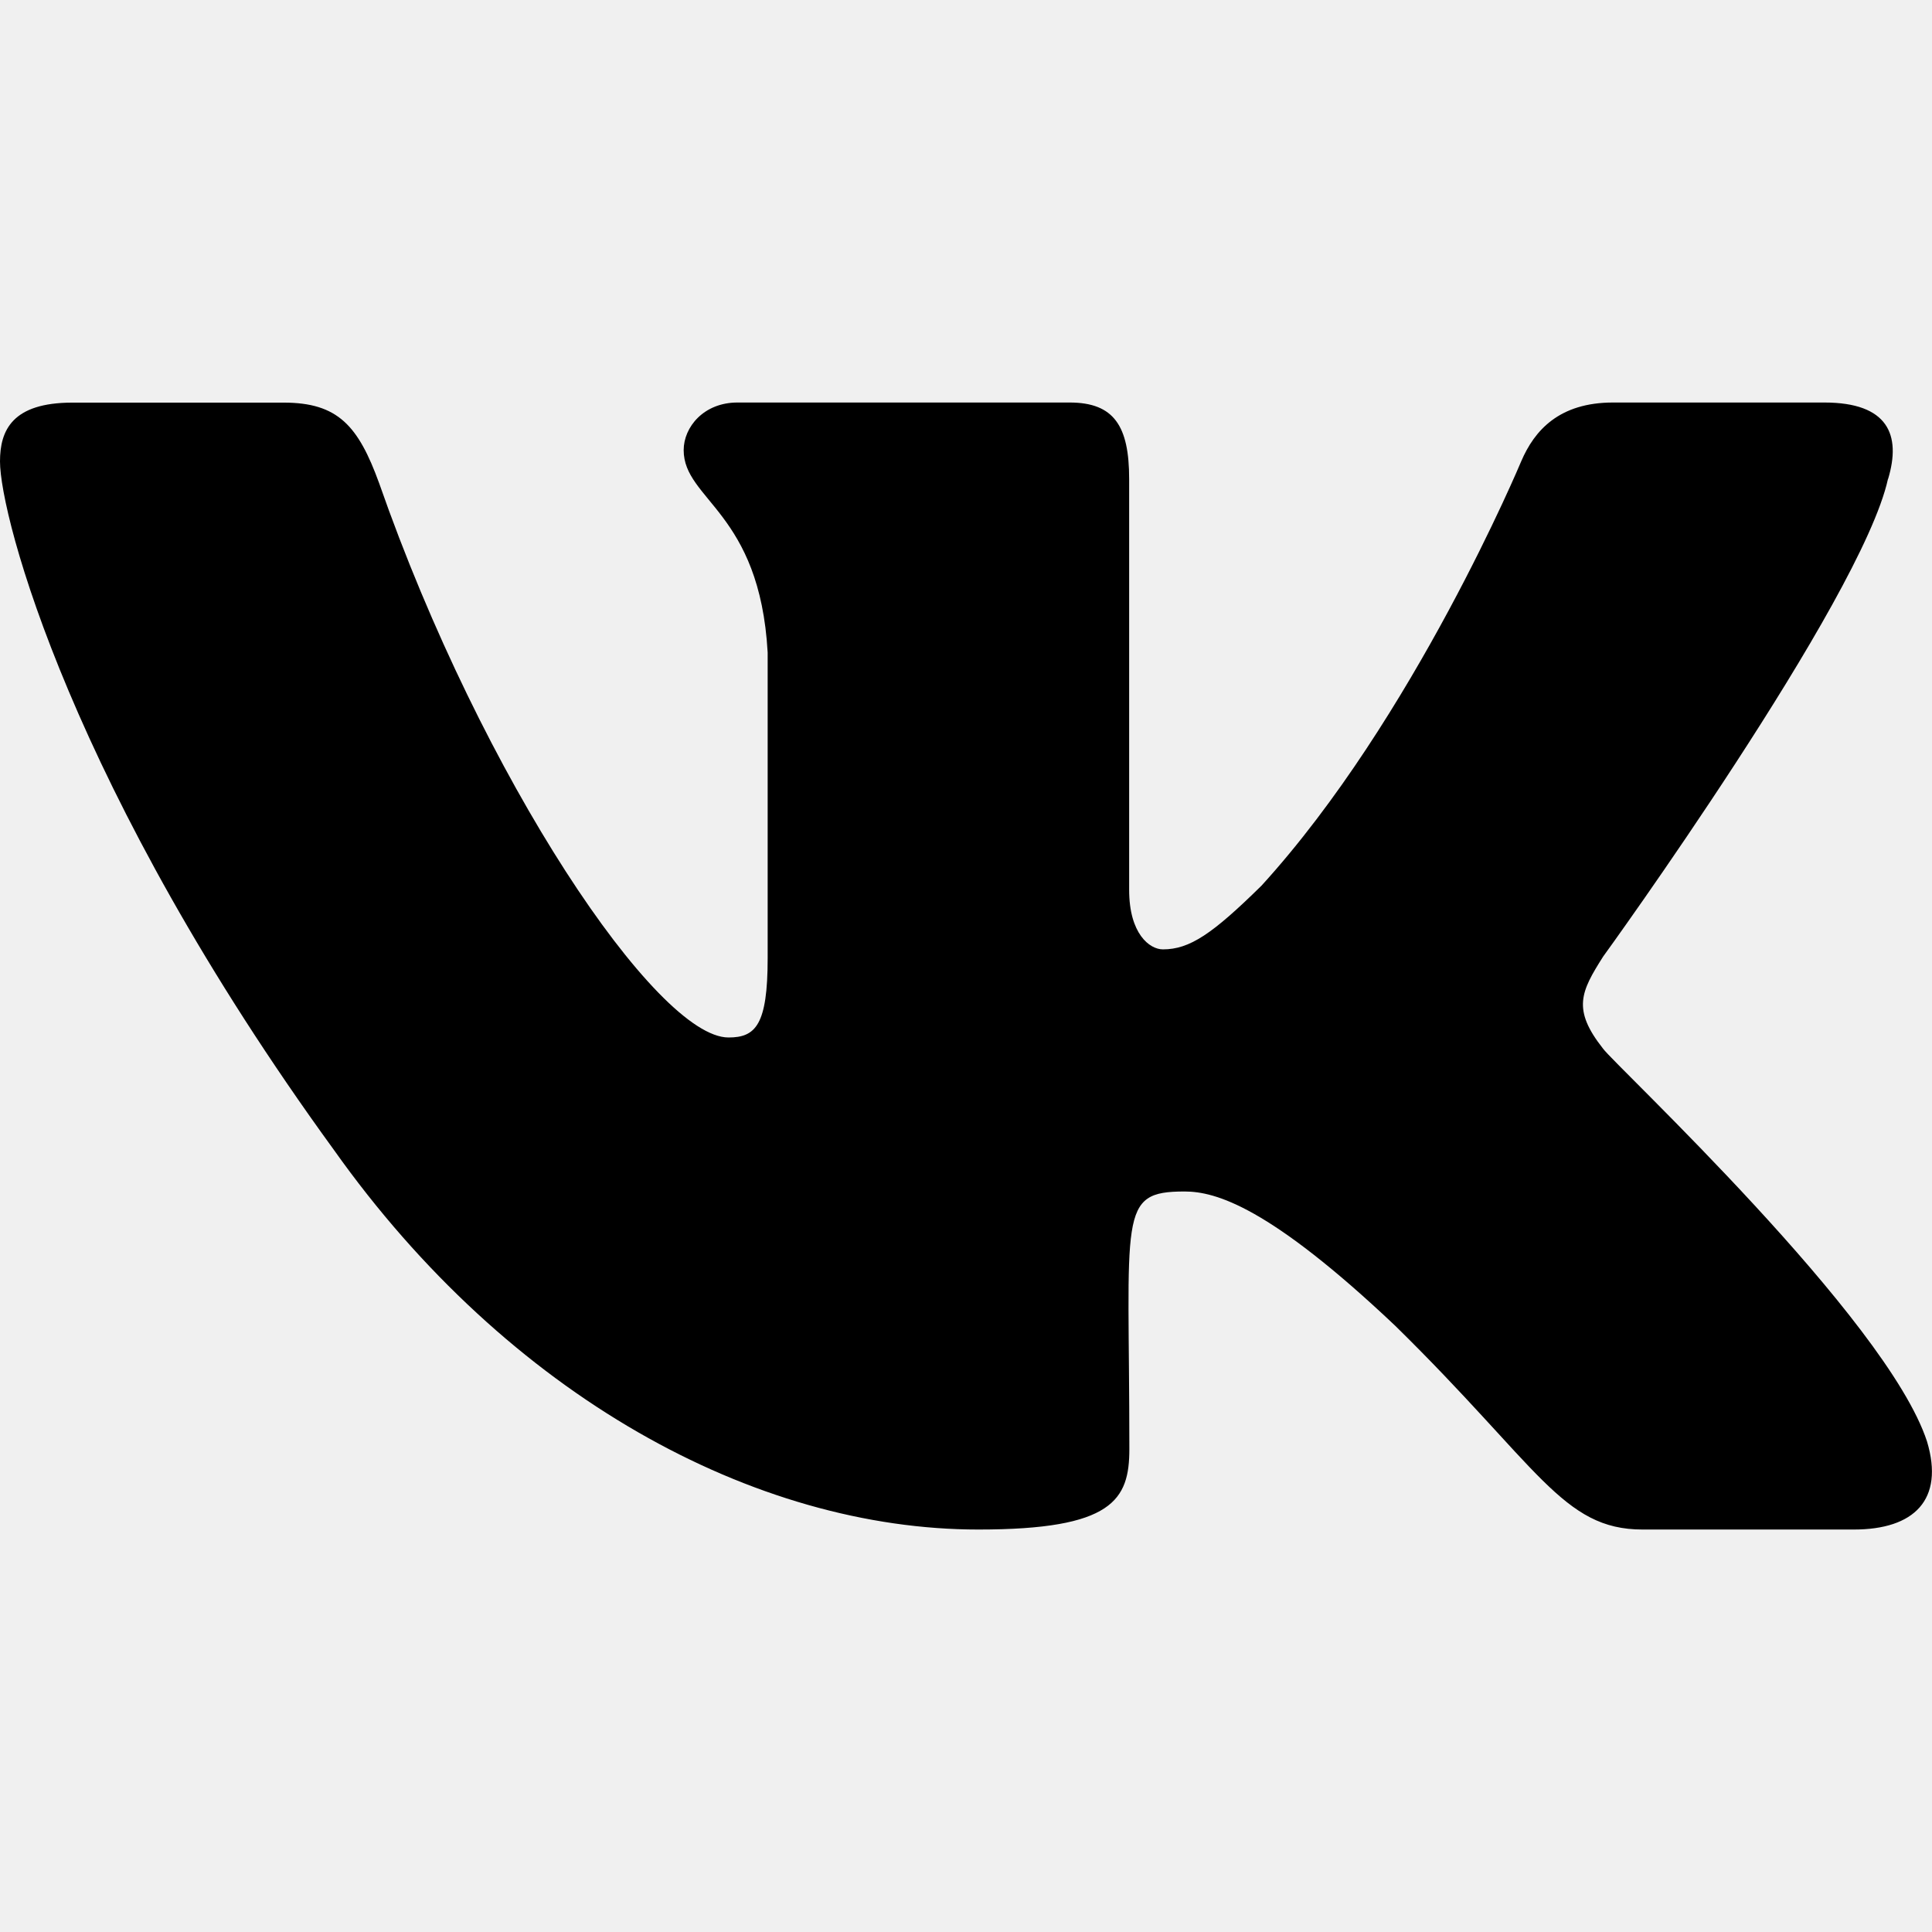
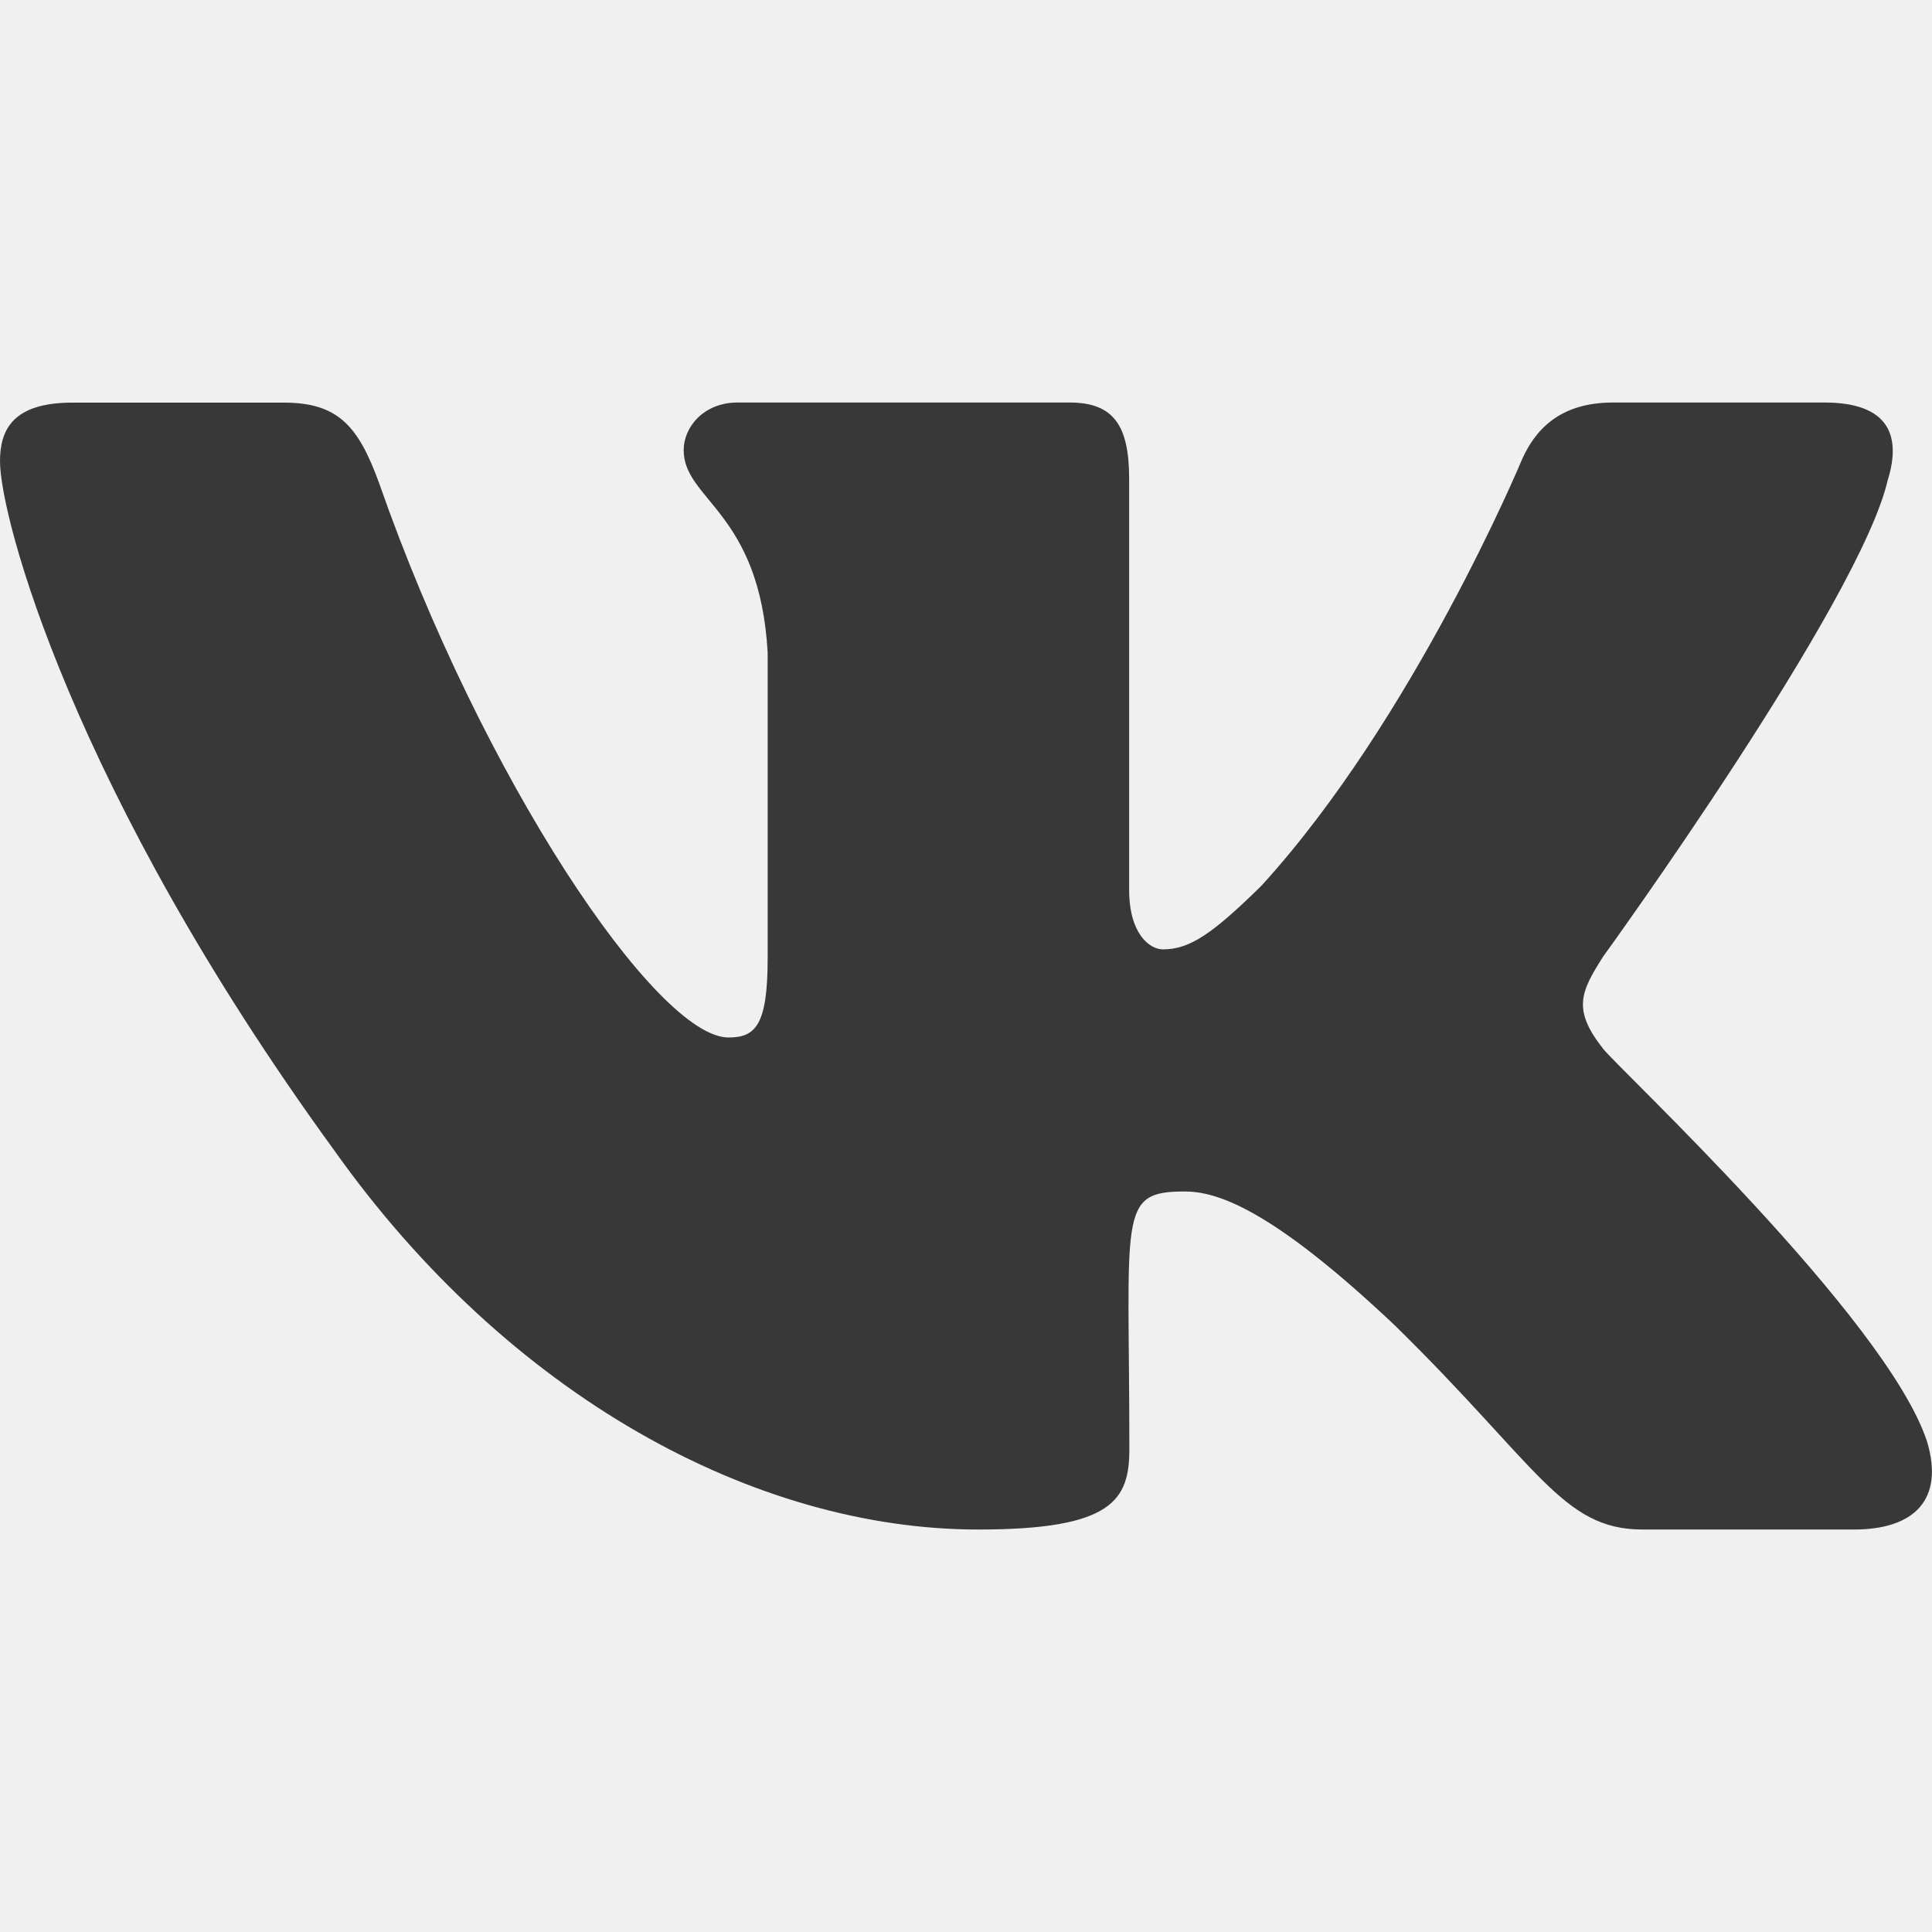
<svg xmlns="http://www.w3.org/2000/svg" width="38" height="38" viewBox="0 0 38 38" fill="none">
  <g clip-path="url(#clip0)">
-     <path d="M31.532 20.628C30.918 19.852 31.093 19.507 31.532 18.814C31.54 18.806 36.611 11.798 37.134 9.421L37.137 9.42C37.397 8.553 37.137 7.917 35.882 7.917H31.727C30.669 7.917 30.181 8.463 29.92 9.074C29.92 9.074 27.805 14.138 24.812 17.42C23.847 18.369 23.4 18.673 22.873 18.673C22.613 18.673 22.209 18.369 22.209 17.503V9.42C22.209 8.381 21.913 7.917 21.038 7.917H14.505C13.841 7.917 13.447 8.401 13.447 8.853C13.447 9.838 14.944 10.064 15.099 12.835V18.847C15.099 20.164 14.86 20.406 14.329 20.406C12.917 20.406 9.489 15.322 7.457 9.503C7.047 8.375 6.647 7.919 5.581 7.919H1.425C0.239 7.919 0 8.465 0 9.076C0 10.156 1.412 15.525 6.568 22.618C10.004 27.46 14.842 30.084 19.244 30.084C21.89 30.084 22.213 29.501 22.213 28.499C22.213 23.872 21.974 23.435 23.299 23.435C23.913 23.435 24.971 23.739 27.441 26.075C30.264 28.844 30.728 30.084 32.308 30.084H36.463C37.647 30.084 38.247 29.501 37.902 28.352C37.112 25.934 31.773 20.96 31.532 20.628Z" fill="#000000" />
+     <path d="M31.532 20.628C30.918 19.852 31.093 19.507 31.532 18.814C31.54 18.806 36.611 11.798 37.134 9.421L37.137 9.42C37.397 8.553 37.137 7.917 35.882 7.917H31.727C30.669 7.917 30.181 8.463 29.92 9.074C29.92 9.074 27.805 14.138 24.812 17.42C23.847 18.369 23.4 18.673 22.873 18.673C22.613 18.673 22.209 18.369 22.209 17.503V9.42C22.209 8.381 21.913 7.917 21.038 7.917H14.505C13.841 7.917 13.447 8.401 13.447 8.853C13.447 9.838 14.944 10.064 15.099 12.835V18.847C15.099 20.164 14.86 20.406 14.329 20.406C12.917 20.406 9.489 15.322 7.457 9.503C7.047 8.375 6.647 7.919 5.581 7.919H1.425C0.239 7.919 0 8.465 0 9.076C0 10.156 1.412 15.525 6.568 22.618C10.004 27.46 14.842 30.084 19.244 30.084C21.89 30.084 22.213 29.501 22.213 28.499C22.213 23.872 21.974 23.435 23.299 23.435C23.913 23.435 24.971 23.739 27.441 26.075C30.264 28.844 30.728 30.084 32.308 30.084H36.463C37.647 30.084 38.247 29.501 37.902 28.352C37.112 25.934 31.773 20.96 31.532 20.628Z" fill="#383838" />
  </g>
  <defs>
    <clipPath id="clip0">
      <rect width="38" height="38" fill="white" />
    </clipPath>
  </defs>
</svg>
